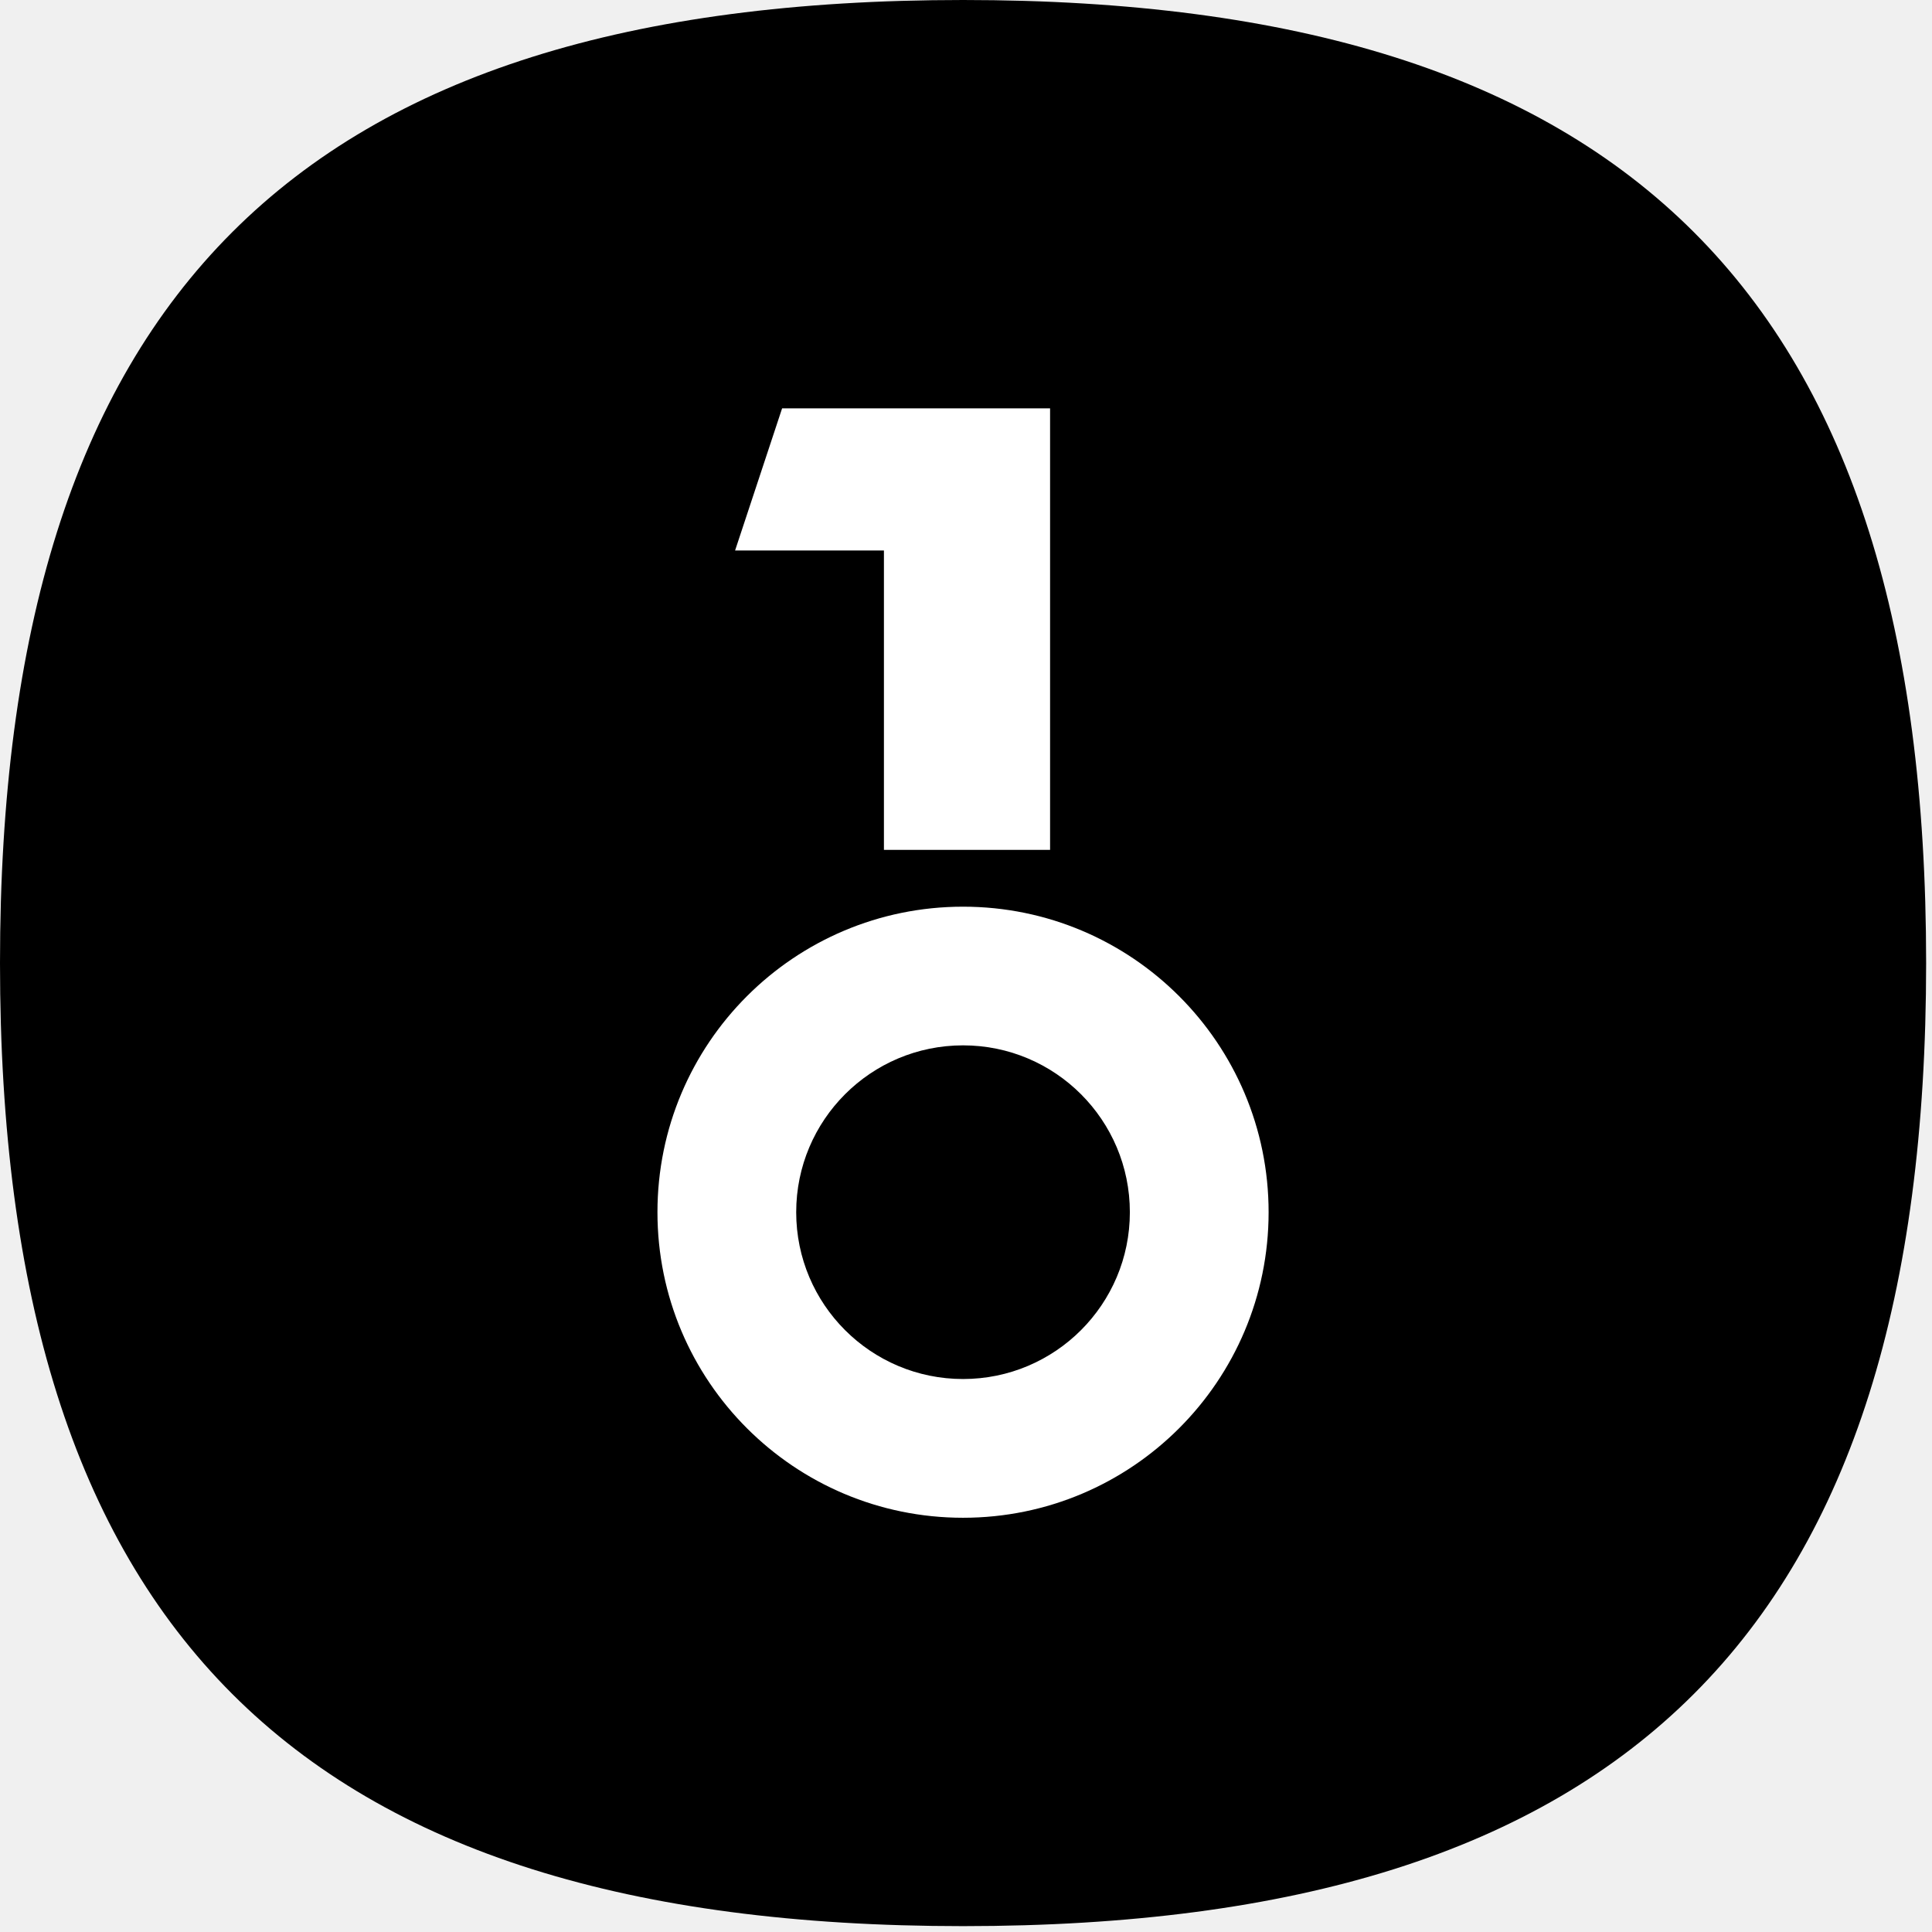
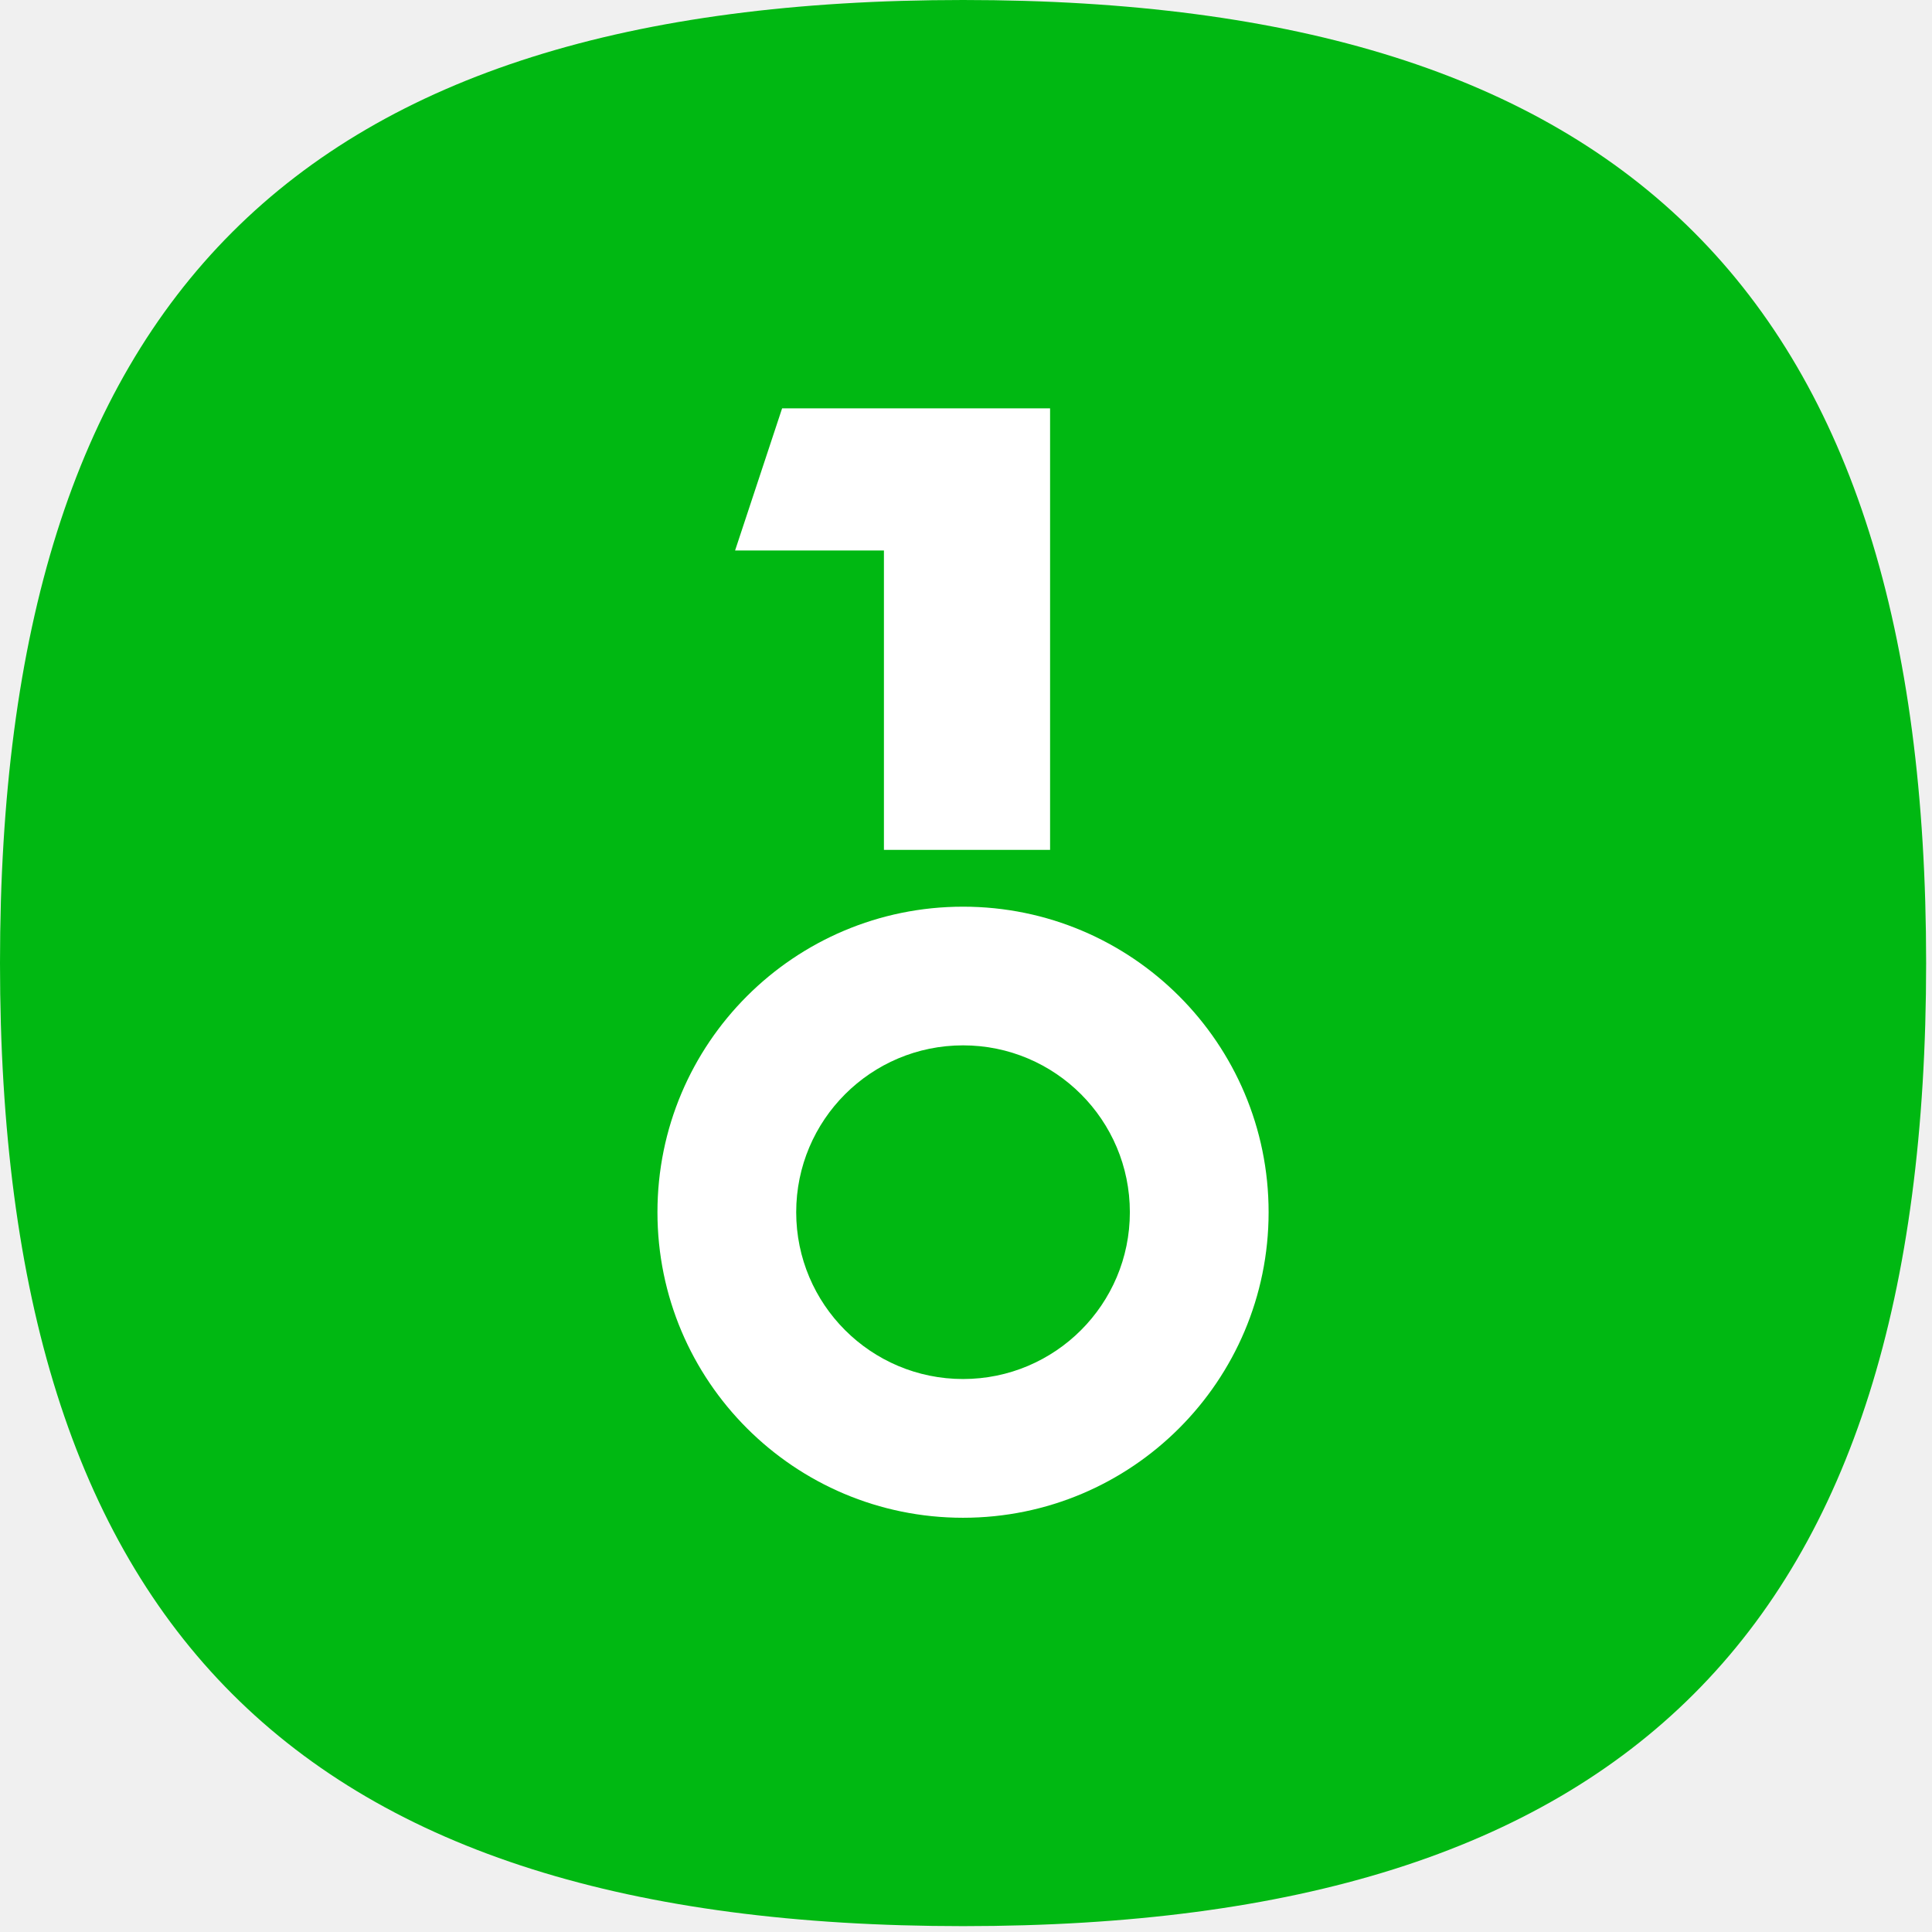
<svg xmlns="http://www.w3.org/2000/svg" viewBox="0 0 27 27" fill="none">
-   <path d="M26.918 13.459C26.918 22.75 22.75 26.918 13.459 26.918C4.167 26.918 0 22.75 0 13.459C0 4.167 4.167 0 13.459 0C22.75 0 26.918 4.167 26.918 13.459Z" fill="currentColor" />
+   <path d="M26.918 13.459C26.918 22.75 22.75 26.918 13.459 26.918C4.167 26.918 0 22.75 0 13.459C0 4.167 4.167 0 13.459 0C22.75 0 26.918 4.167 26.918 13.459Z" fill="#00B812" />
  <path d="M10.93 5.707H14.675V11.877H12.353V7.693H10.273L10.93 5.707Z" fill="#fff" />
  <path fill-rule="evenodd" clip-rule="evenodd" d="M13.459 21.211C15.817 21.211 17.729 19.299 17.729 16.941C17.729 14.582 15.817 12.671 13.459 12.671C11.1 12.671 9.188 14.582 9.188 16.941C9.188 19.299 11.1 21.211 13.459 21.211ZM15.79 16.941C15.79 18.228 14.746 19.272 13.459 19.272C12.171 19.272 11.127 18.228 11.127 16.941C11.127 15.653 12.171 14.609 13.459 14.609C14.746 14.609 15.79 15.653 15.79 16.941Z" fill="#fff" />
</svg>
